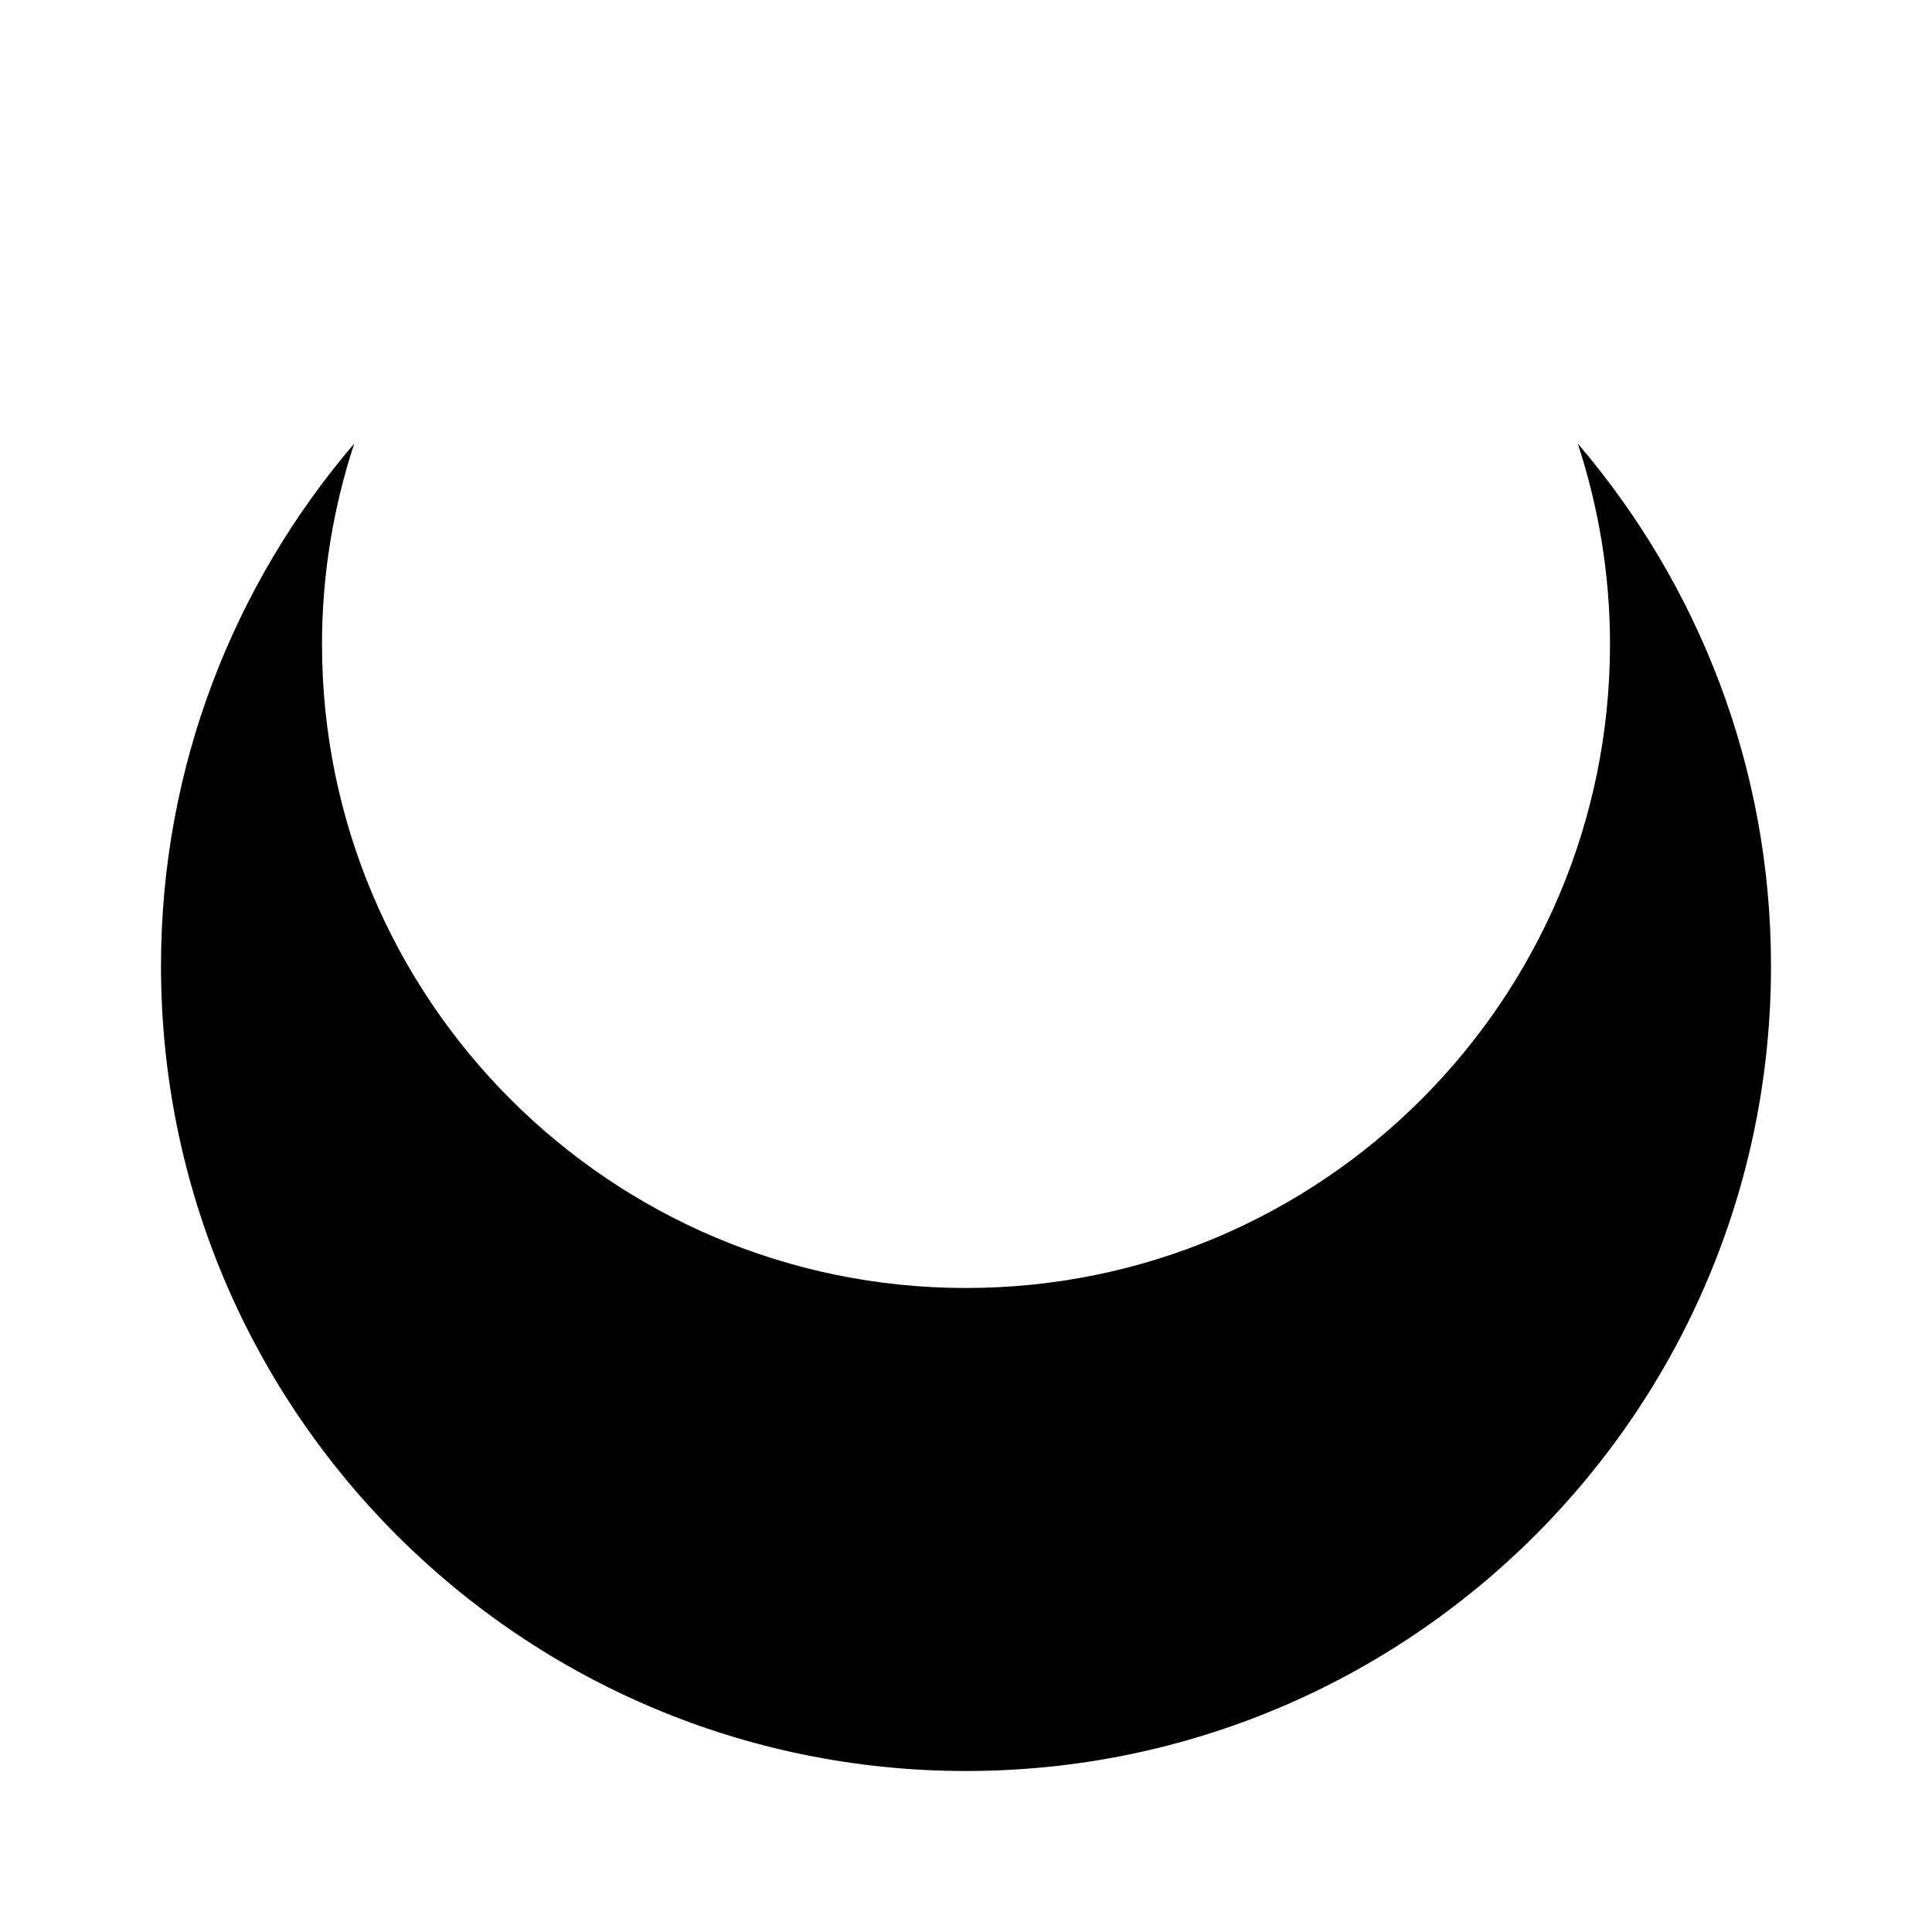
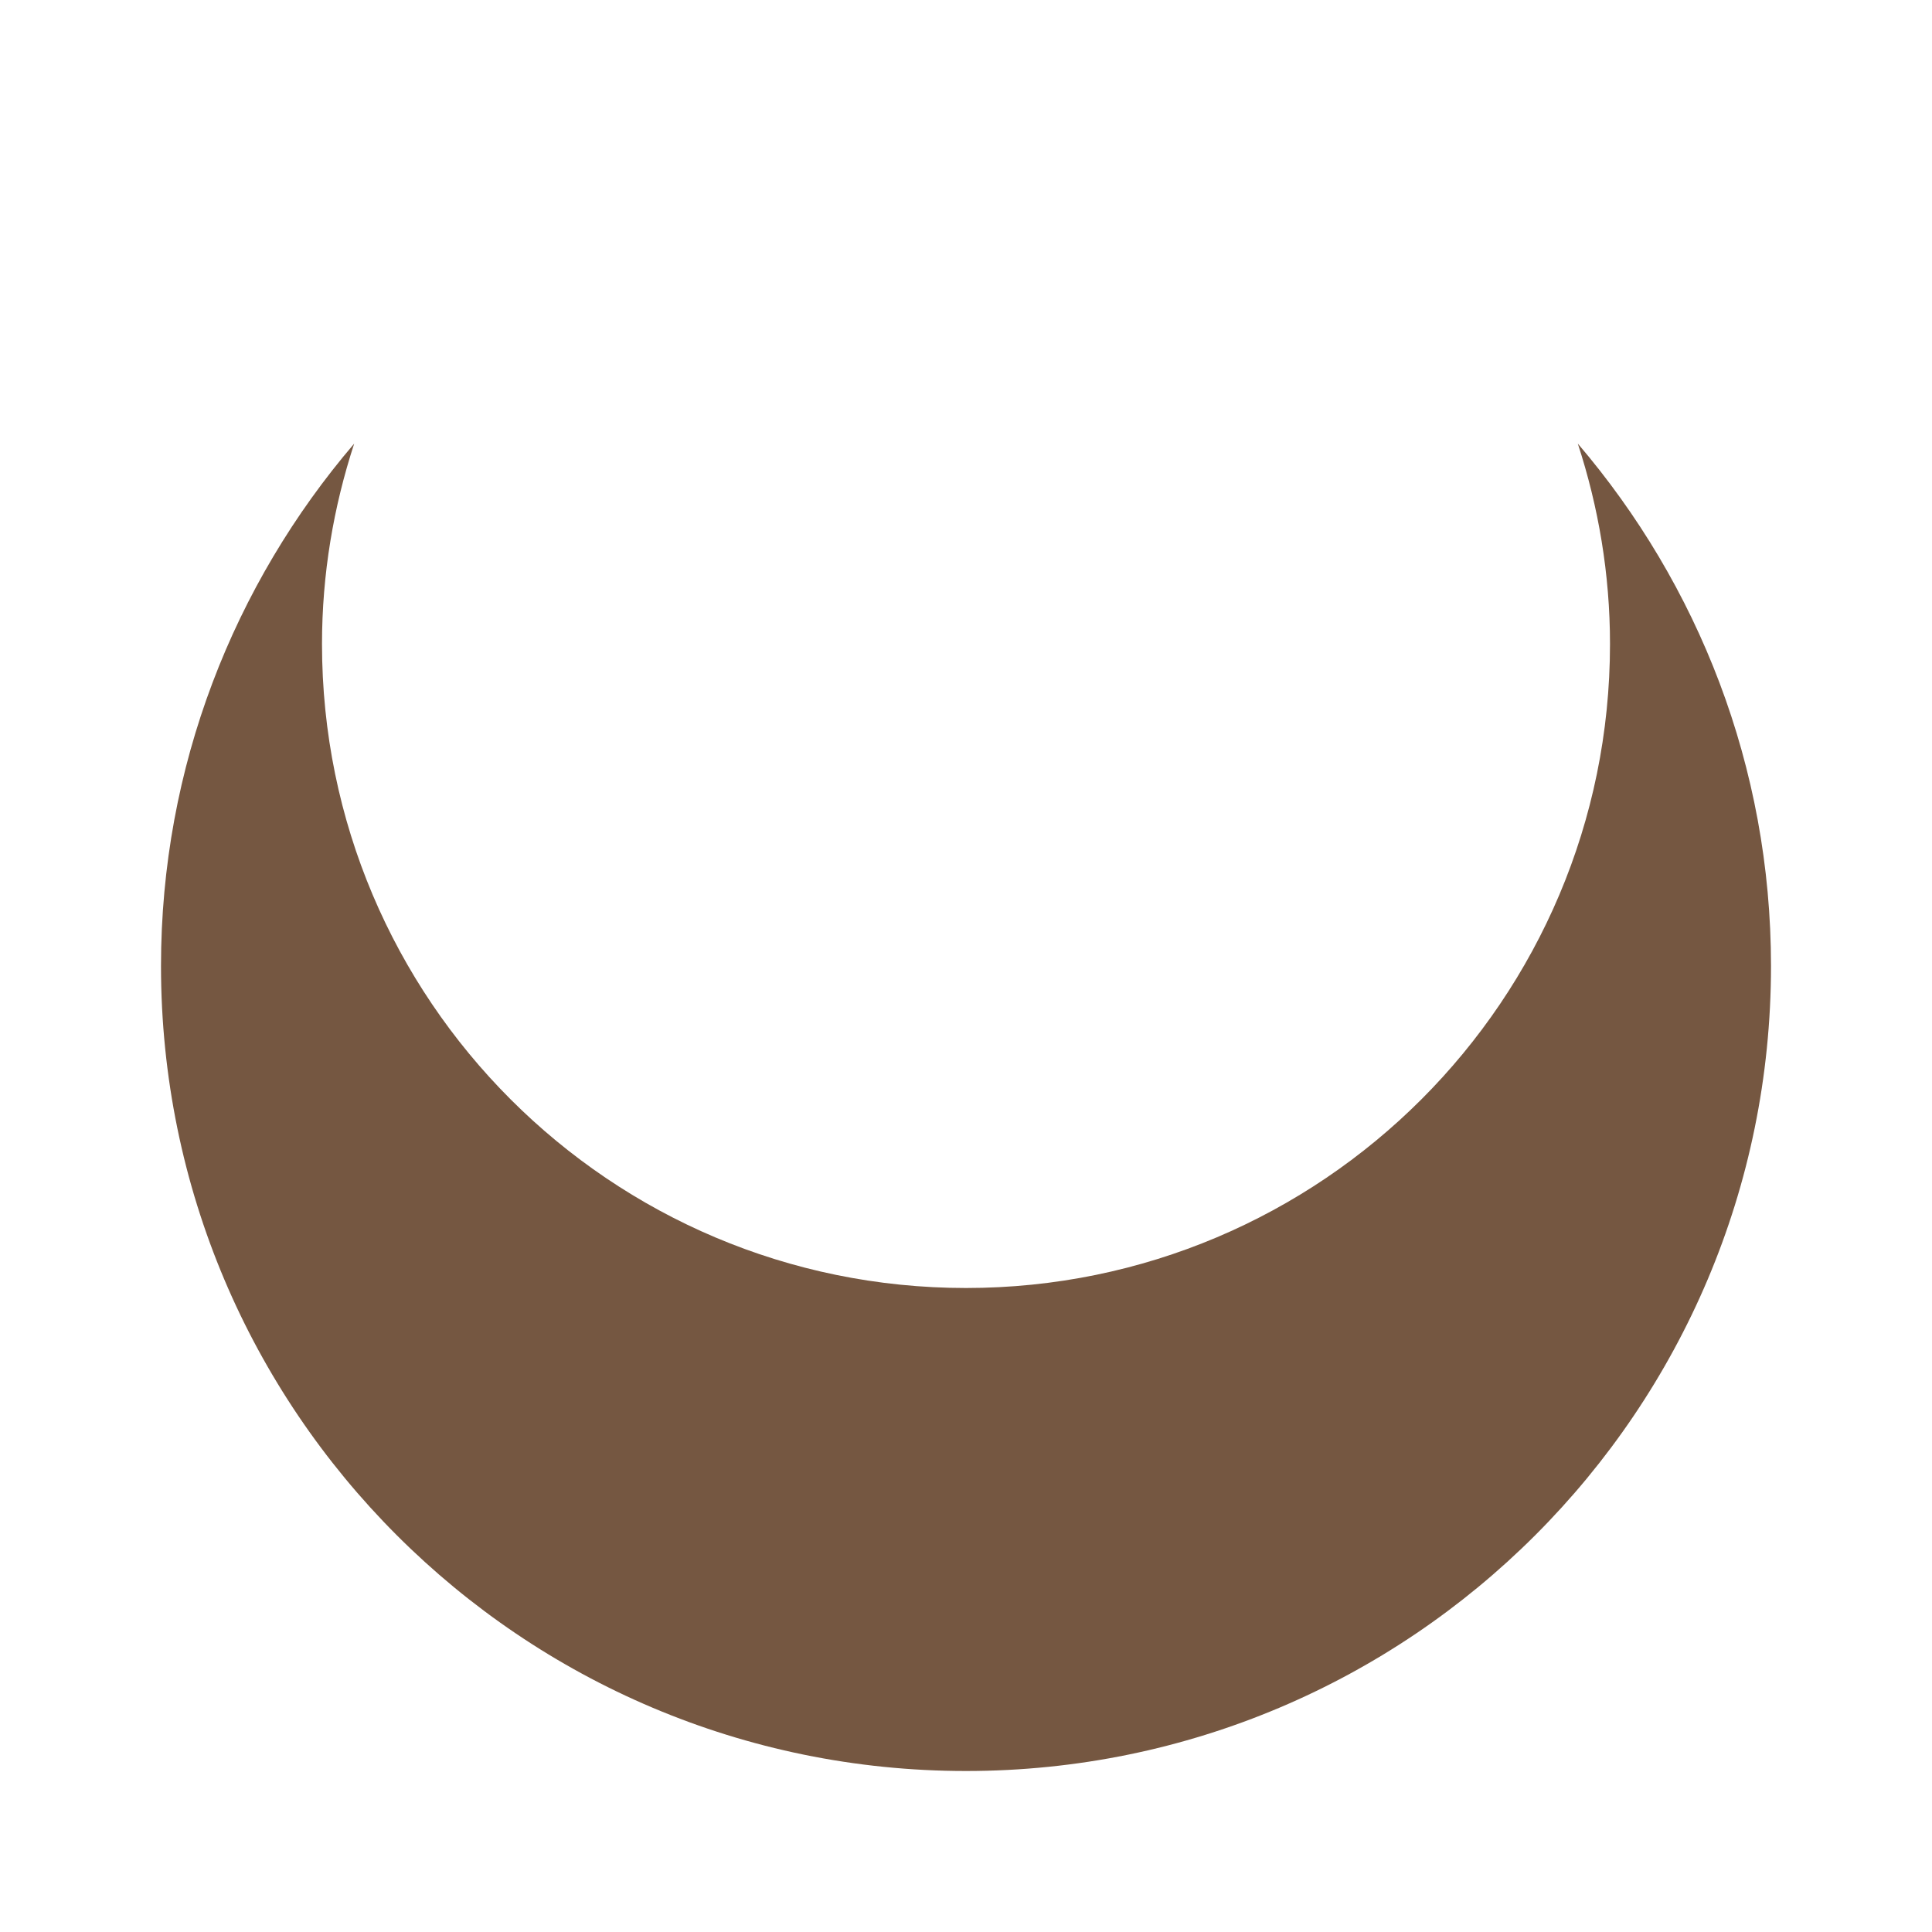
- <svg xmlns="http://www.w3.org/2000/svg" enable-background="new 0 0 48 48" height="48" viewBox="0 0 48 48" width="48">
-   <path d="m39.2 11.021c.513 1.569.8 3.239.8 4.979 0 8.837-7.163 16-16 16-8.836 0-16-7.163-16-16 0-1.74.287-3.41.8-4.979-2.987 3.495-4.8 8.022-4.8 12.979 0 11.046 8.954 20 20 20s20-8.954 20-20c0-4.957-1.813-9.484-4.8-12.979z" />
+ <svg xmlns="http://www.w3.org/2000/svg" width="48" height="48" enable-background="new 0 0 48 48" version="1.1" viewBox="0 0 48 48">
+   <path d="m39.2 11.021c.513 1.569.8 3.239.8 4.979 0 8.837-7.163 16-16 16-8.836 0-16-7.163-16-16 0-1.74.287-3.41.8-4.979-2.987 3.495-4.8 8.022-4.8 12.979 0 11.046 8.954 20 20 20s20-8.954 20-20c0-4.957-1.813-9.484-4.8-12.979z" fill="#755741" />
</svg>
